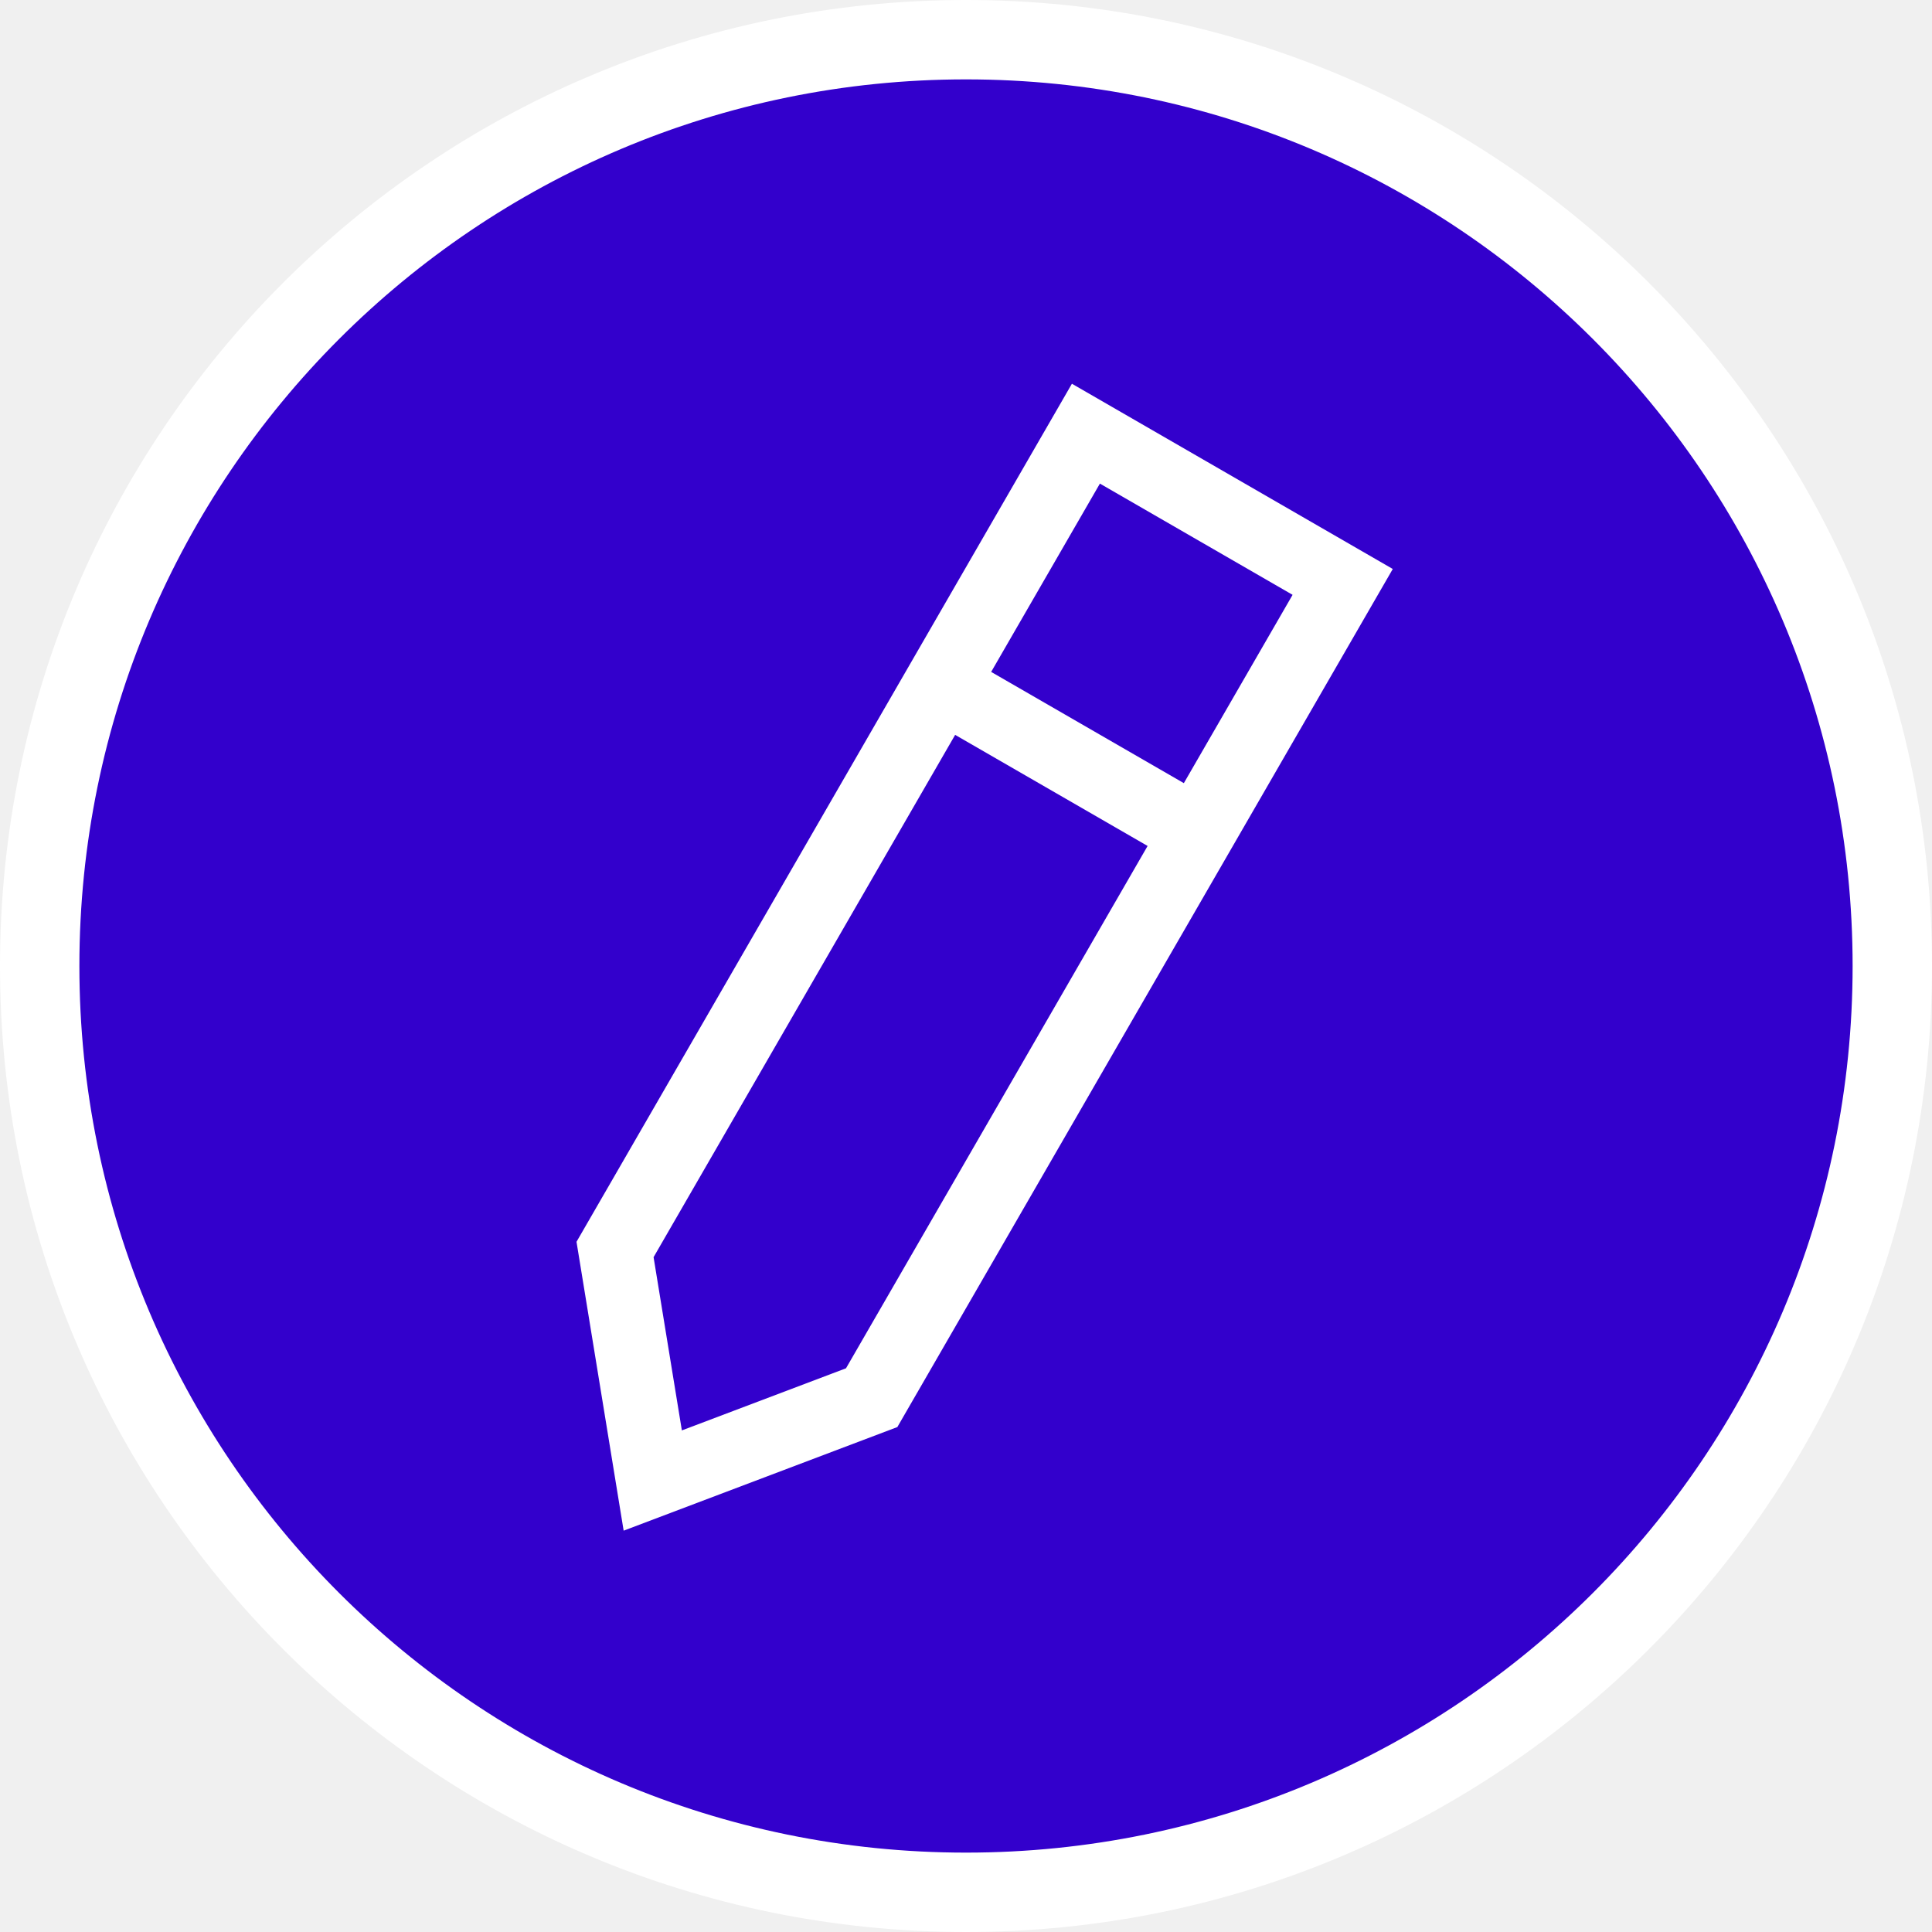
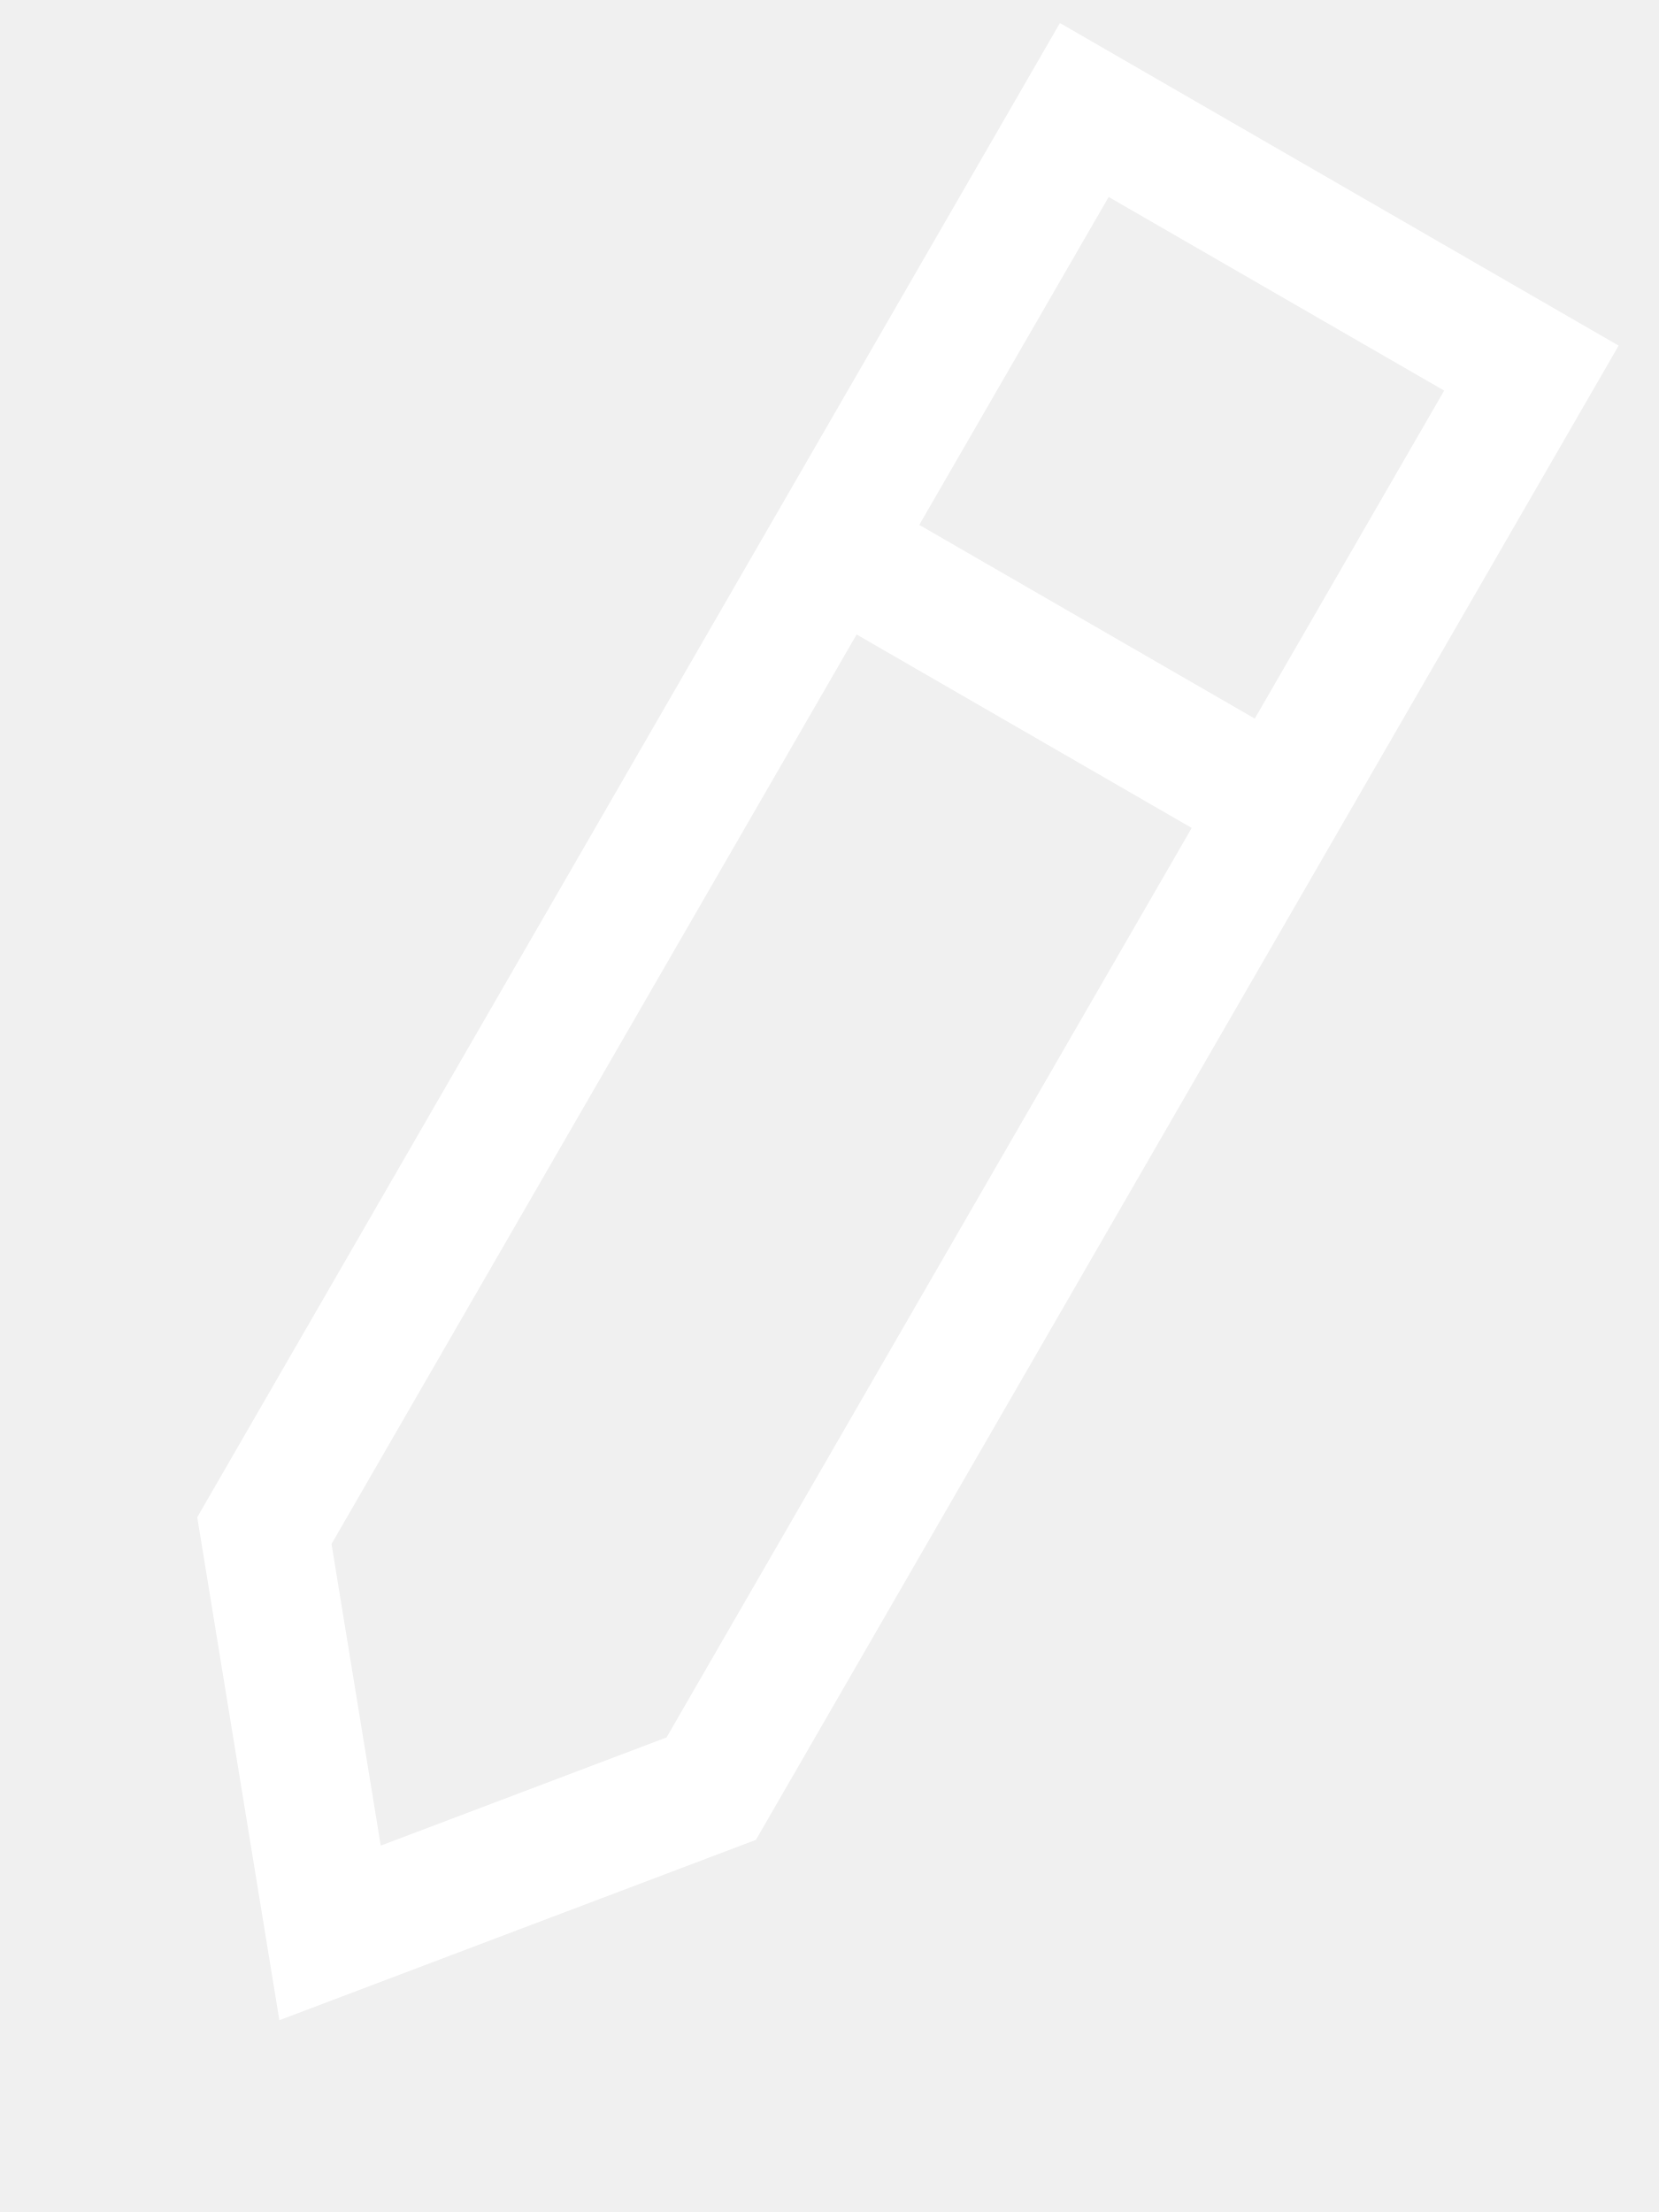
- <svg xmlns="http://www.w3.org/2000/svg" width="45" height="45" viewBox="0 0 45 45" fill="none">
-   <path d="M44.077 22.498C44.077 34.414 34.417 44.074 22.501 44.074C10.585 44.074 0.926 34.414 0.926 22.498C0.926 10.582 10.585 0.923 22.501 0.923C34.417 0.923 44.077 10.582 44.077 22.498Z" fill="#3300CC" />
-   <path fill-rule="evenodd" clip-rule="evenodd" d="M22.5 1.849C11.095 1.849 1.849 11.095 1.849 22.5C1.849 33.905 11.095 43.151 22.5 43.151C33.905 43.151 43.151 33.905 43.151 22.5C43.151 11.095 33.905 1.849 22.5 1.849ZM0 22.5C0 10.074 10.074 0 22.5 0C34.926 0 45 10.074 45 22.5C45 34.926 34.926 45 22.5 45C10.074 45 0 34.926 0 22.5Z" fill="white" />
-   <g clip-path="url(#clip0_712_3119)">
-     <path d="M13.428 28.924L14.526 35.652L20.901 33.239L32.441 13.253L24.967 8.938L13.428 28.924ZM25.619 11.264L30.107 13.855L27.574 18.241L23.086 15.65L25.619 11.264ZM22.241 17.113L26.73 19.704L19.705 31.87L15.882 33.317L15.223 29.282L22.251 17.11L22.241 17.113Z" fill="white" />
+ <svg xmlns="http://www.w3.org/2000/svg" width="18" height="24" viewBox="0 0 18 24" fill="none">
+   <g clip-path="url(#clip0_711_2280)">
+     <path d="M2.14 16.462L3.031 21.919L8.202 19.962L17.562 3.75L11.5 0.25L2.14 16.462ZM12.029 2.137L15.669 4.238L13.614 7.797L9.974 5.695L12.029 2.137ZM9.289 6.881L12.93 8.983L7.232 18.851L4.131 20.025L3.597 16.752L9.297 6.879L9.289 6.881Z" fill="white" />
  </g>
  <defs>
-     <clipPath id="clip0_712_3119">
-       <rect width="8.63" height="28.356" fill="white" transform="translate(24.9668 8.9375) rotate(30)" />
+     <clipPath id="clip0_711_2280">
+       <rect width="7" height="23" fill="white" transform="translate(11.5 0.25) rotate(30)" />
    </clipPath>
  </defs>
</svg>
